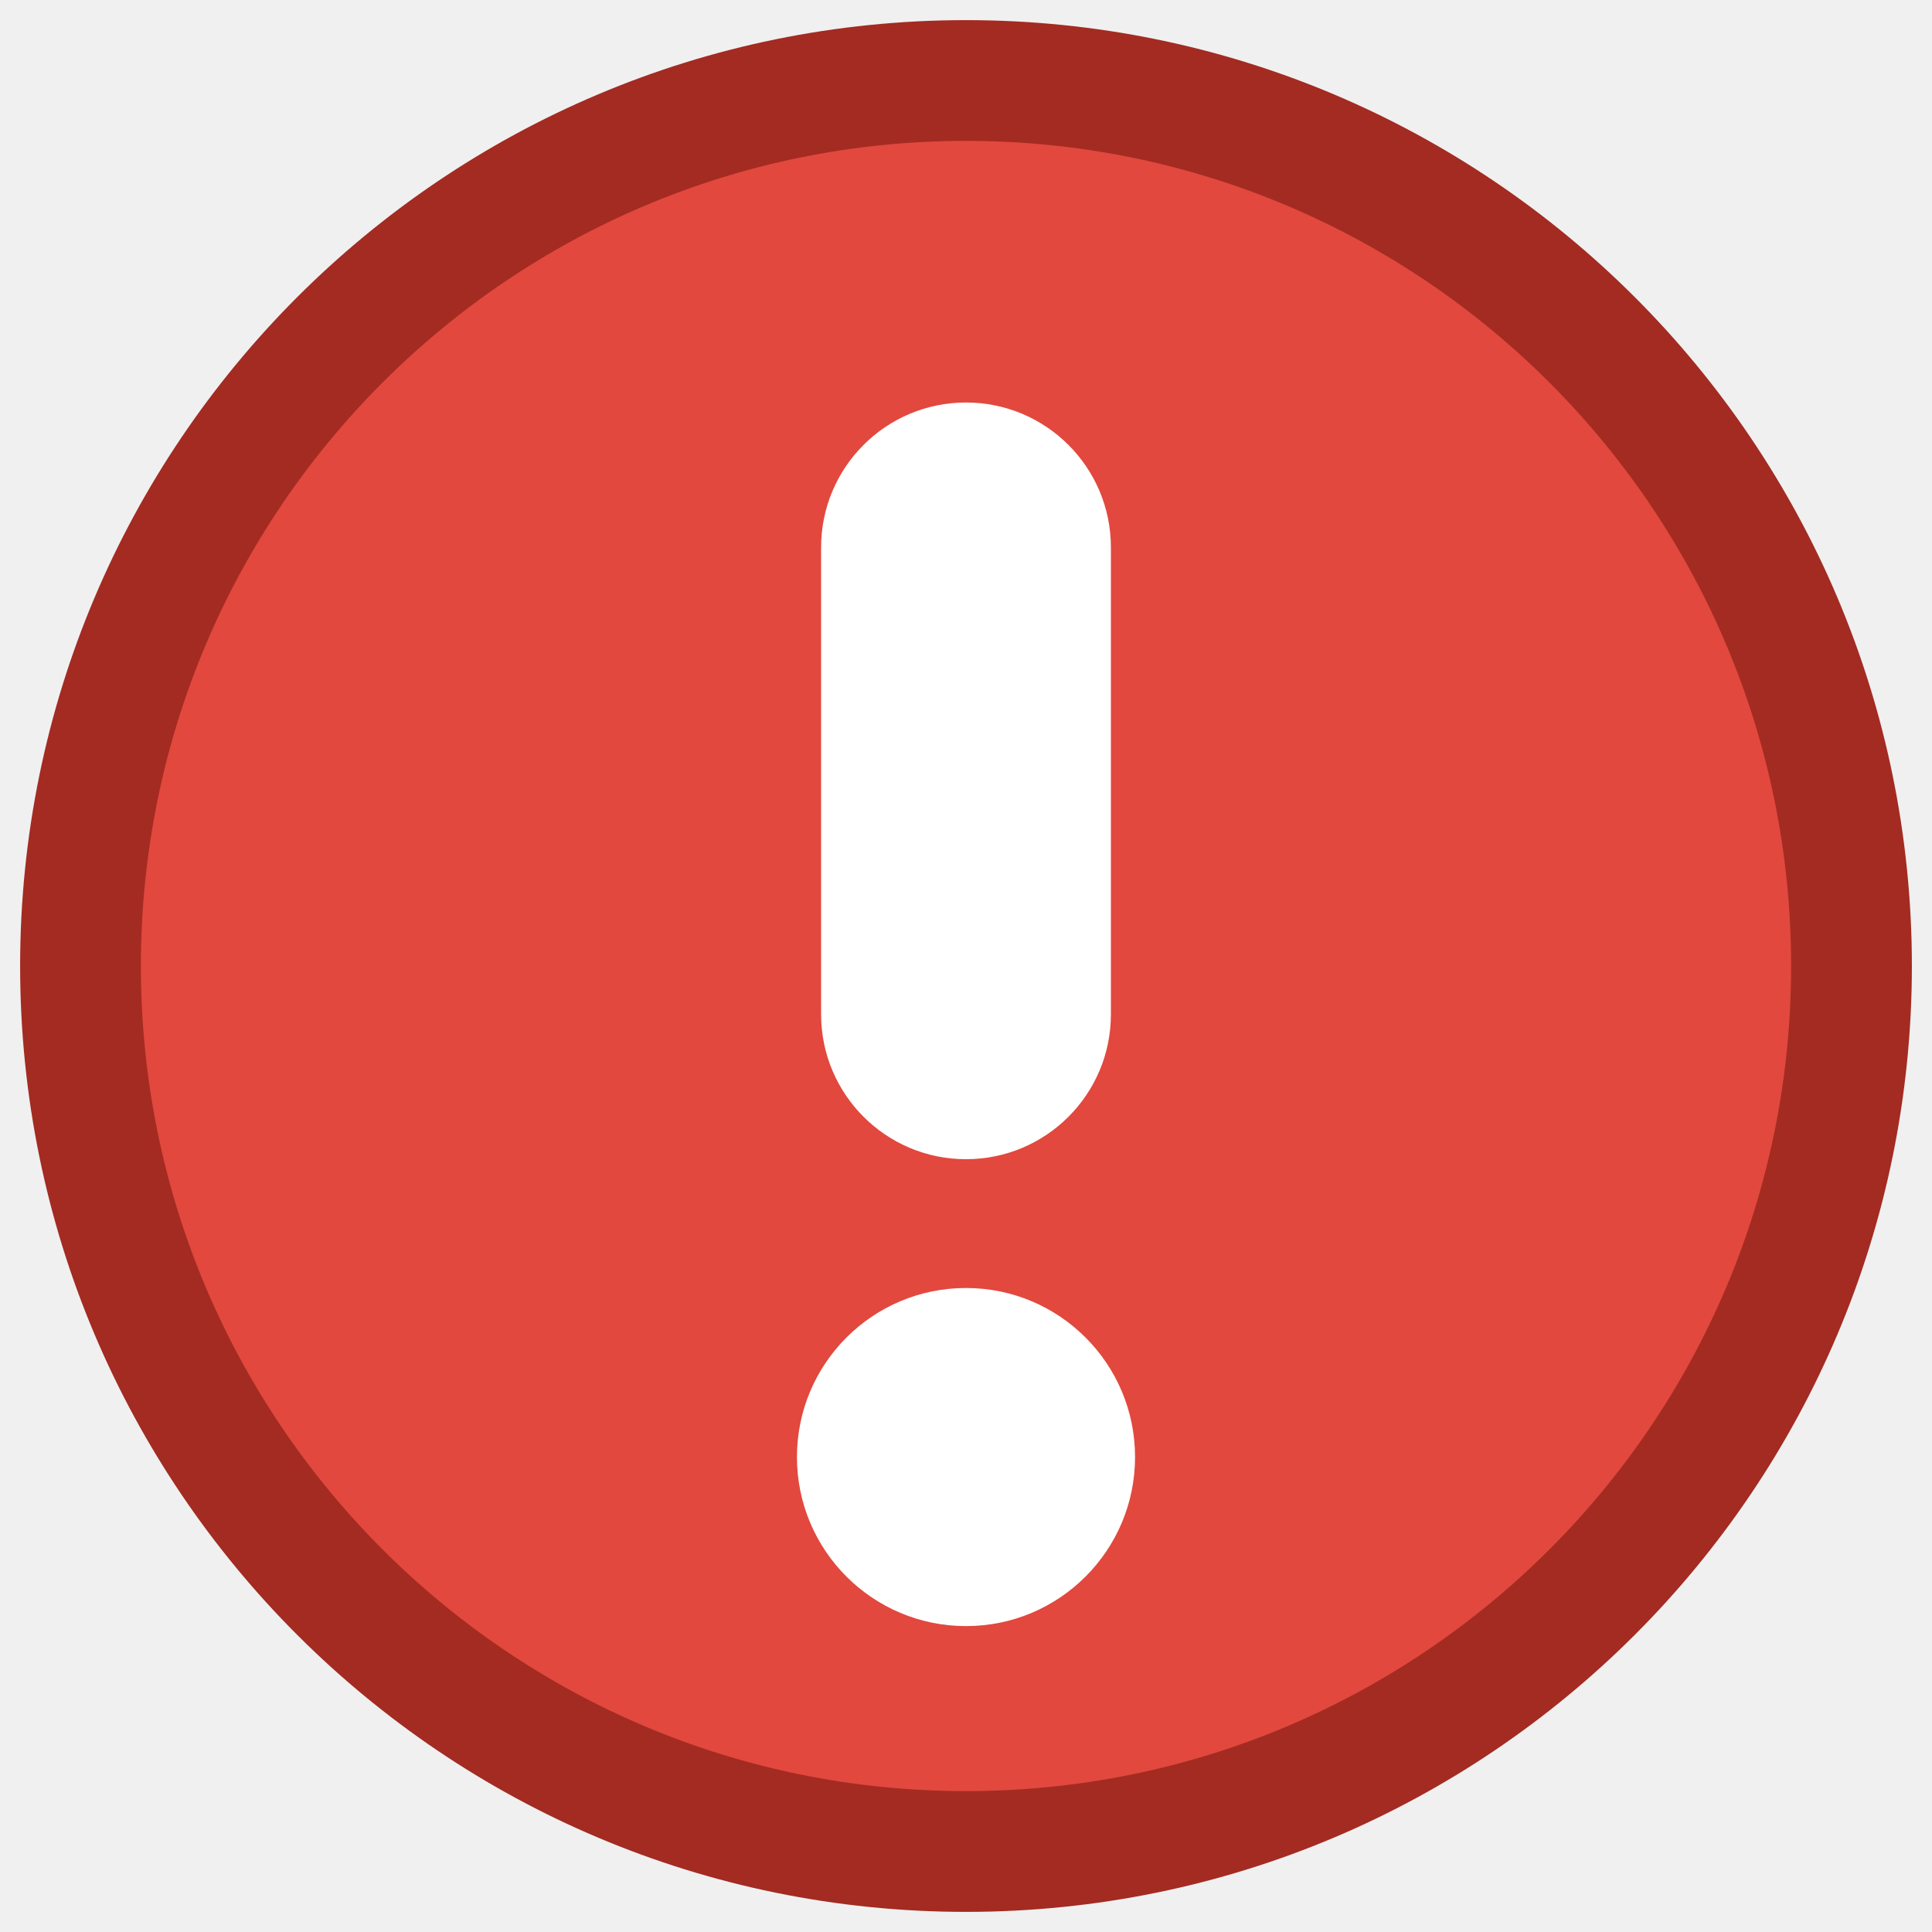
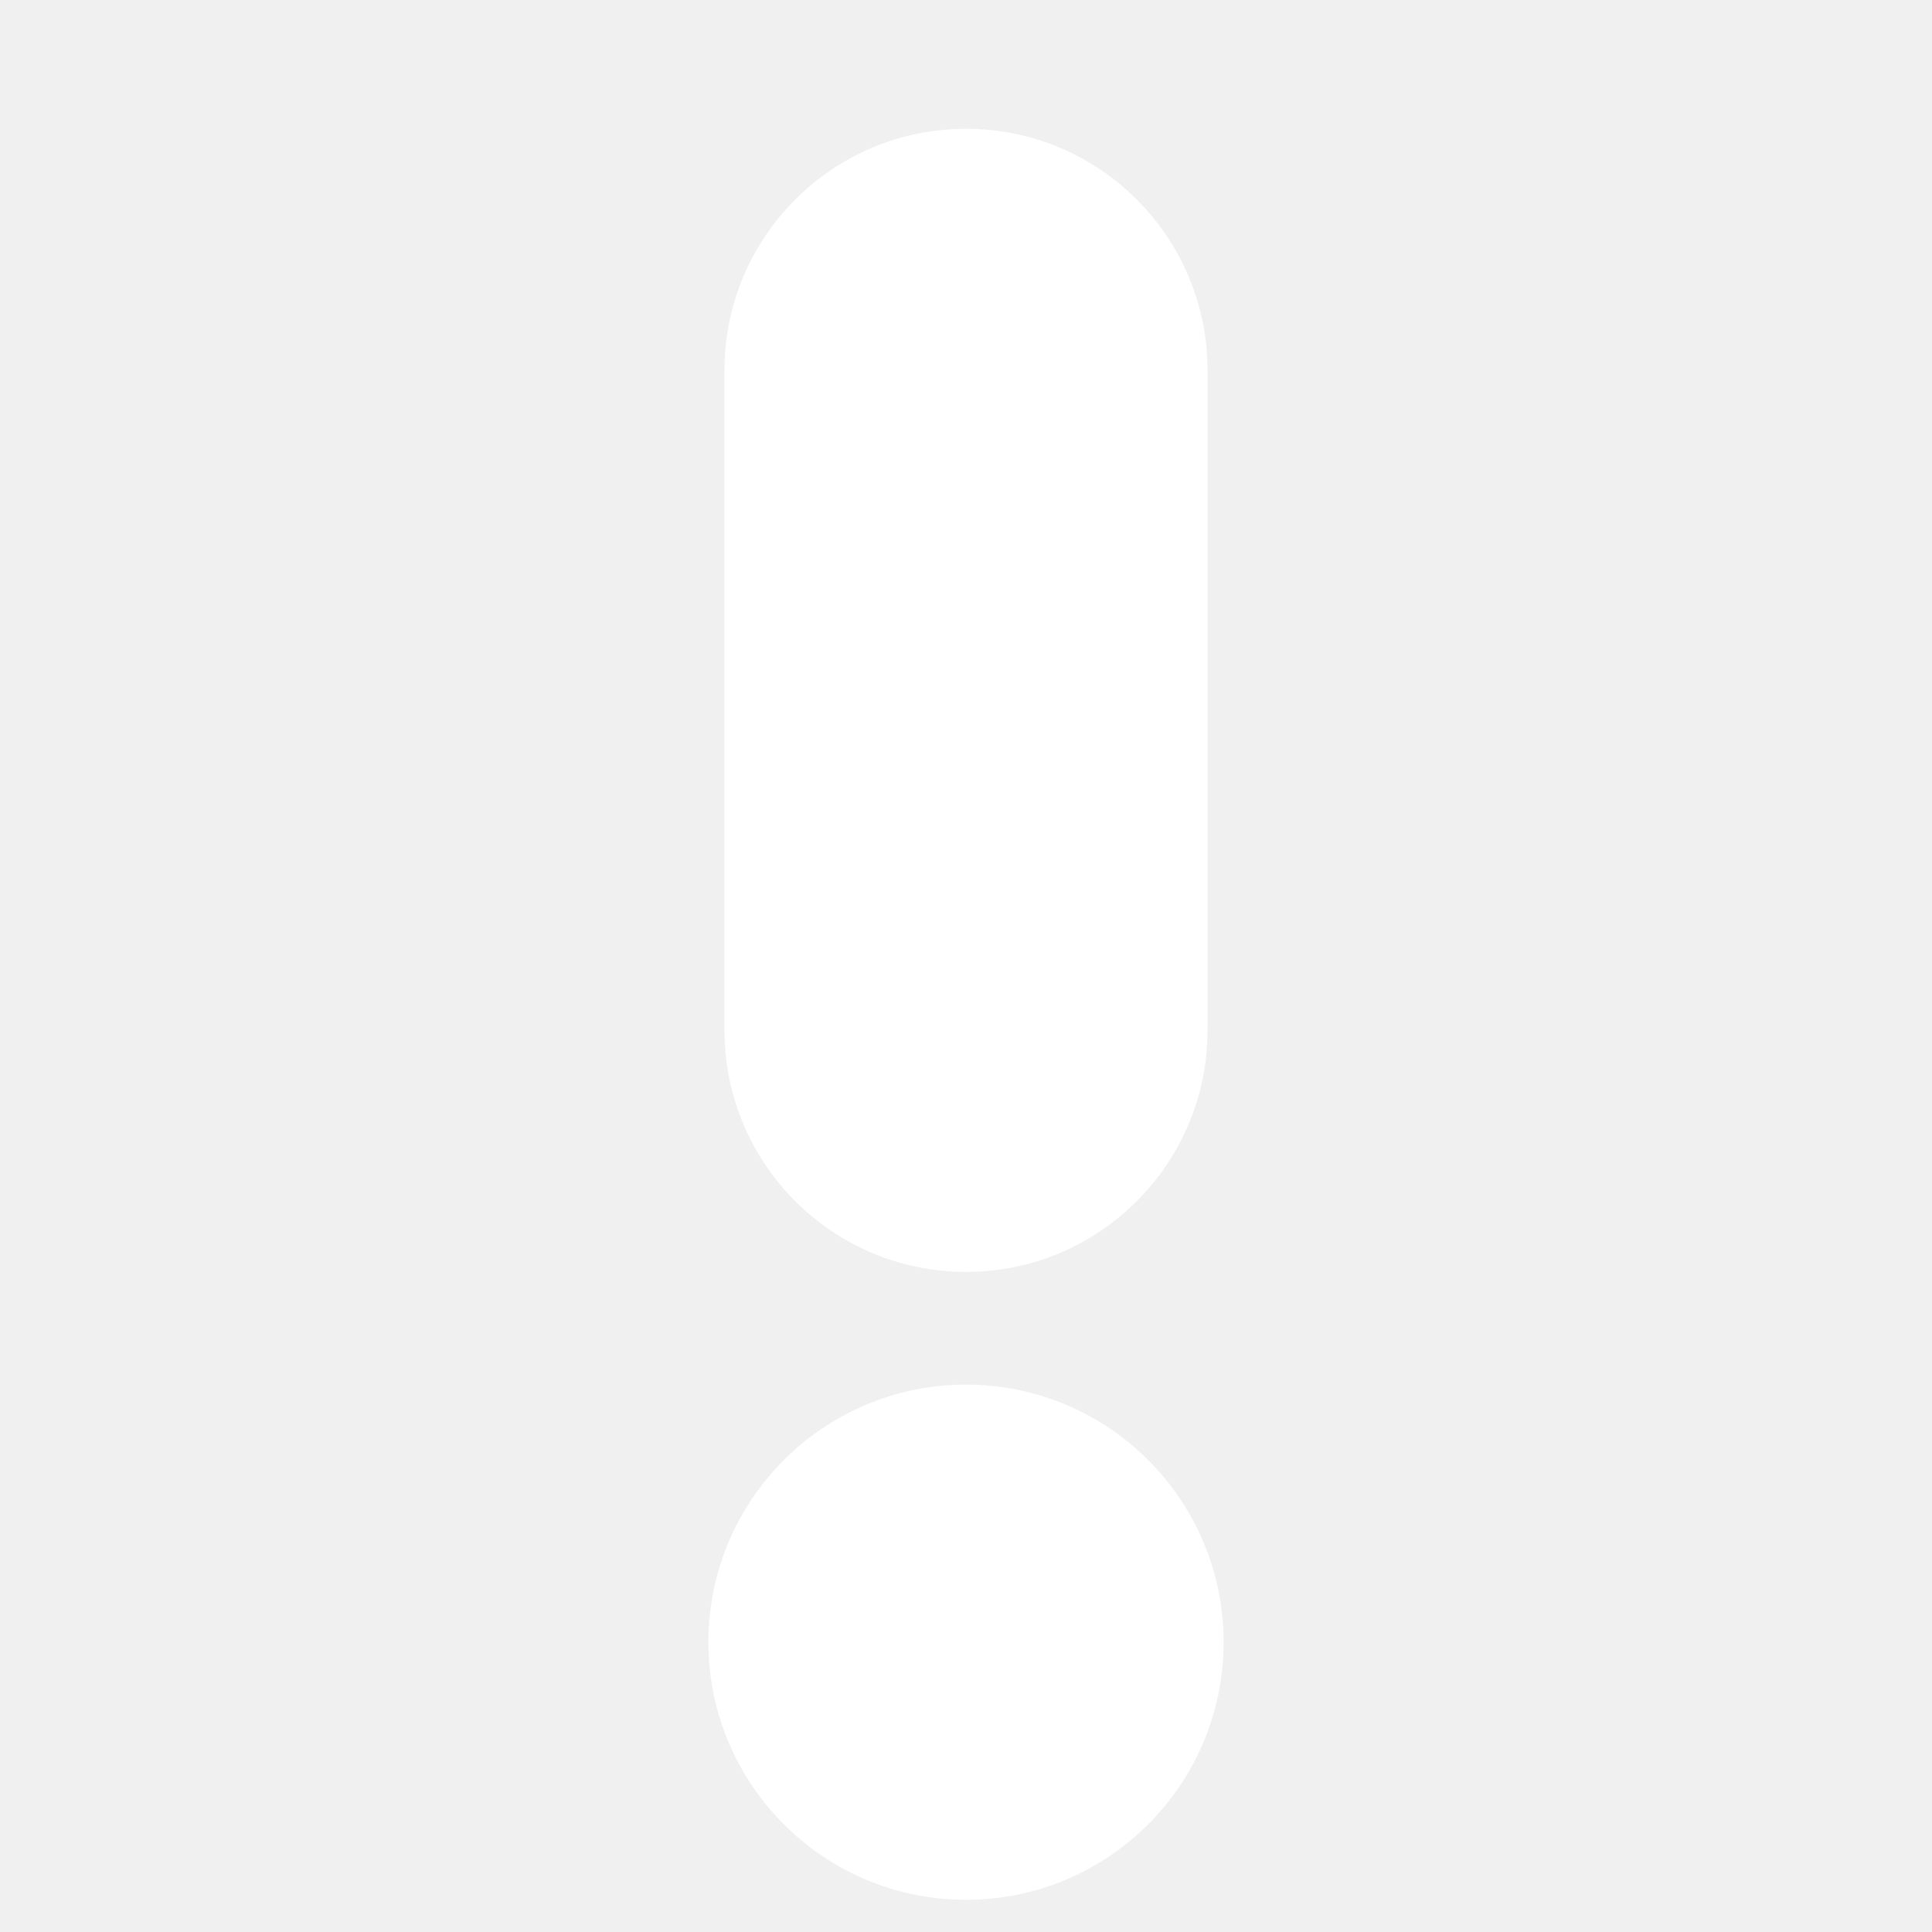
<svg xmlns="http://www.w3.org/2000/svg" viewBox="0 0 24 24" width="24" height="24">
-   <circle cx="12" cy="12" r="11" fill="#E2483D" />
-   <circle cx="12" cy="12" r="11" fill="none" stroke="#A32B22" stroke-width="1.5" />
-   <rect x="10.2" y="5" width="3.6" height="9.4" rx="1.8" fill="#FFFFFF" />
-   <circle cx="12" cy="18.1" r="2.1" fill="#FFFFFF" />
+   <rect x="9" y="1.6" width="6" height="14.2" rx="3" fill="#FFFFFF" />
+   <circle cx="12" cy="20.4" r="3.2" fill="#FFFFFF" />
</svg>
